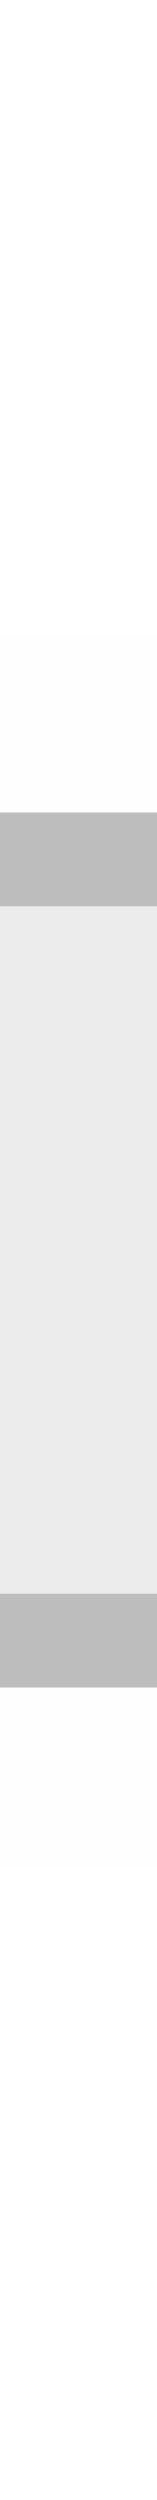
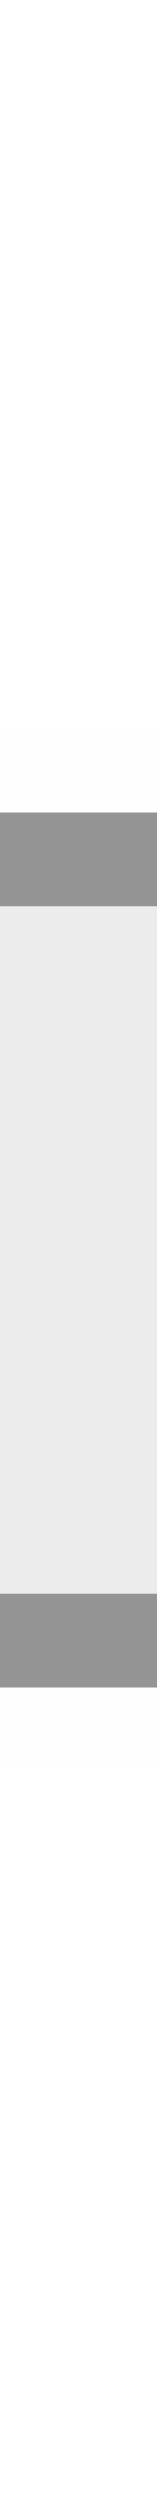
<svg xmlns="http://www.w3.org/2000/svg" width="1" height="16" viewBox="0 0.5 1 16" preserveAspectRatio="none">
  <defs>
    <filter id="soft" x="-20" y="-80" width="60" height="240" filterUnits="userSpaceOnUse" color-interpolation-filters="sRGB">
      <feGaussianBlur stdDeviation="2.4" />
    </filter>
  </defs>
  <g transform="matrix(0 1 1 0 0 0)">
-     <g fill="#000" opacity="0.3" filter="url(#soft)">
+     <g fill="#000" opacity="0.18" filter="url(#soft)">
      <rect x="6" y="-50" width="5" height="120" rx="2.5" />
    </g>
-     <rect x="5.7" y="-50" width="5.6" height="120" fill="#bdbdbd" />
+     <rect x="5.7" y="-50" width="5.6" height="120" fill="#949494" />
    <rect x="6.3" y="-50" width="4.4" height="120" fill="#ececec" />
  </g>
</svg>
